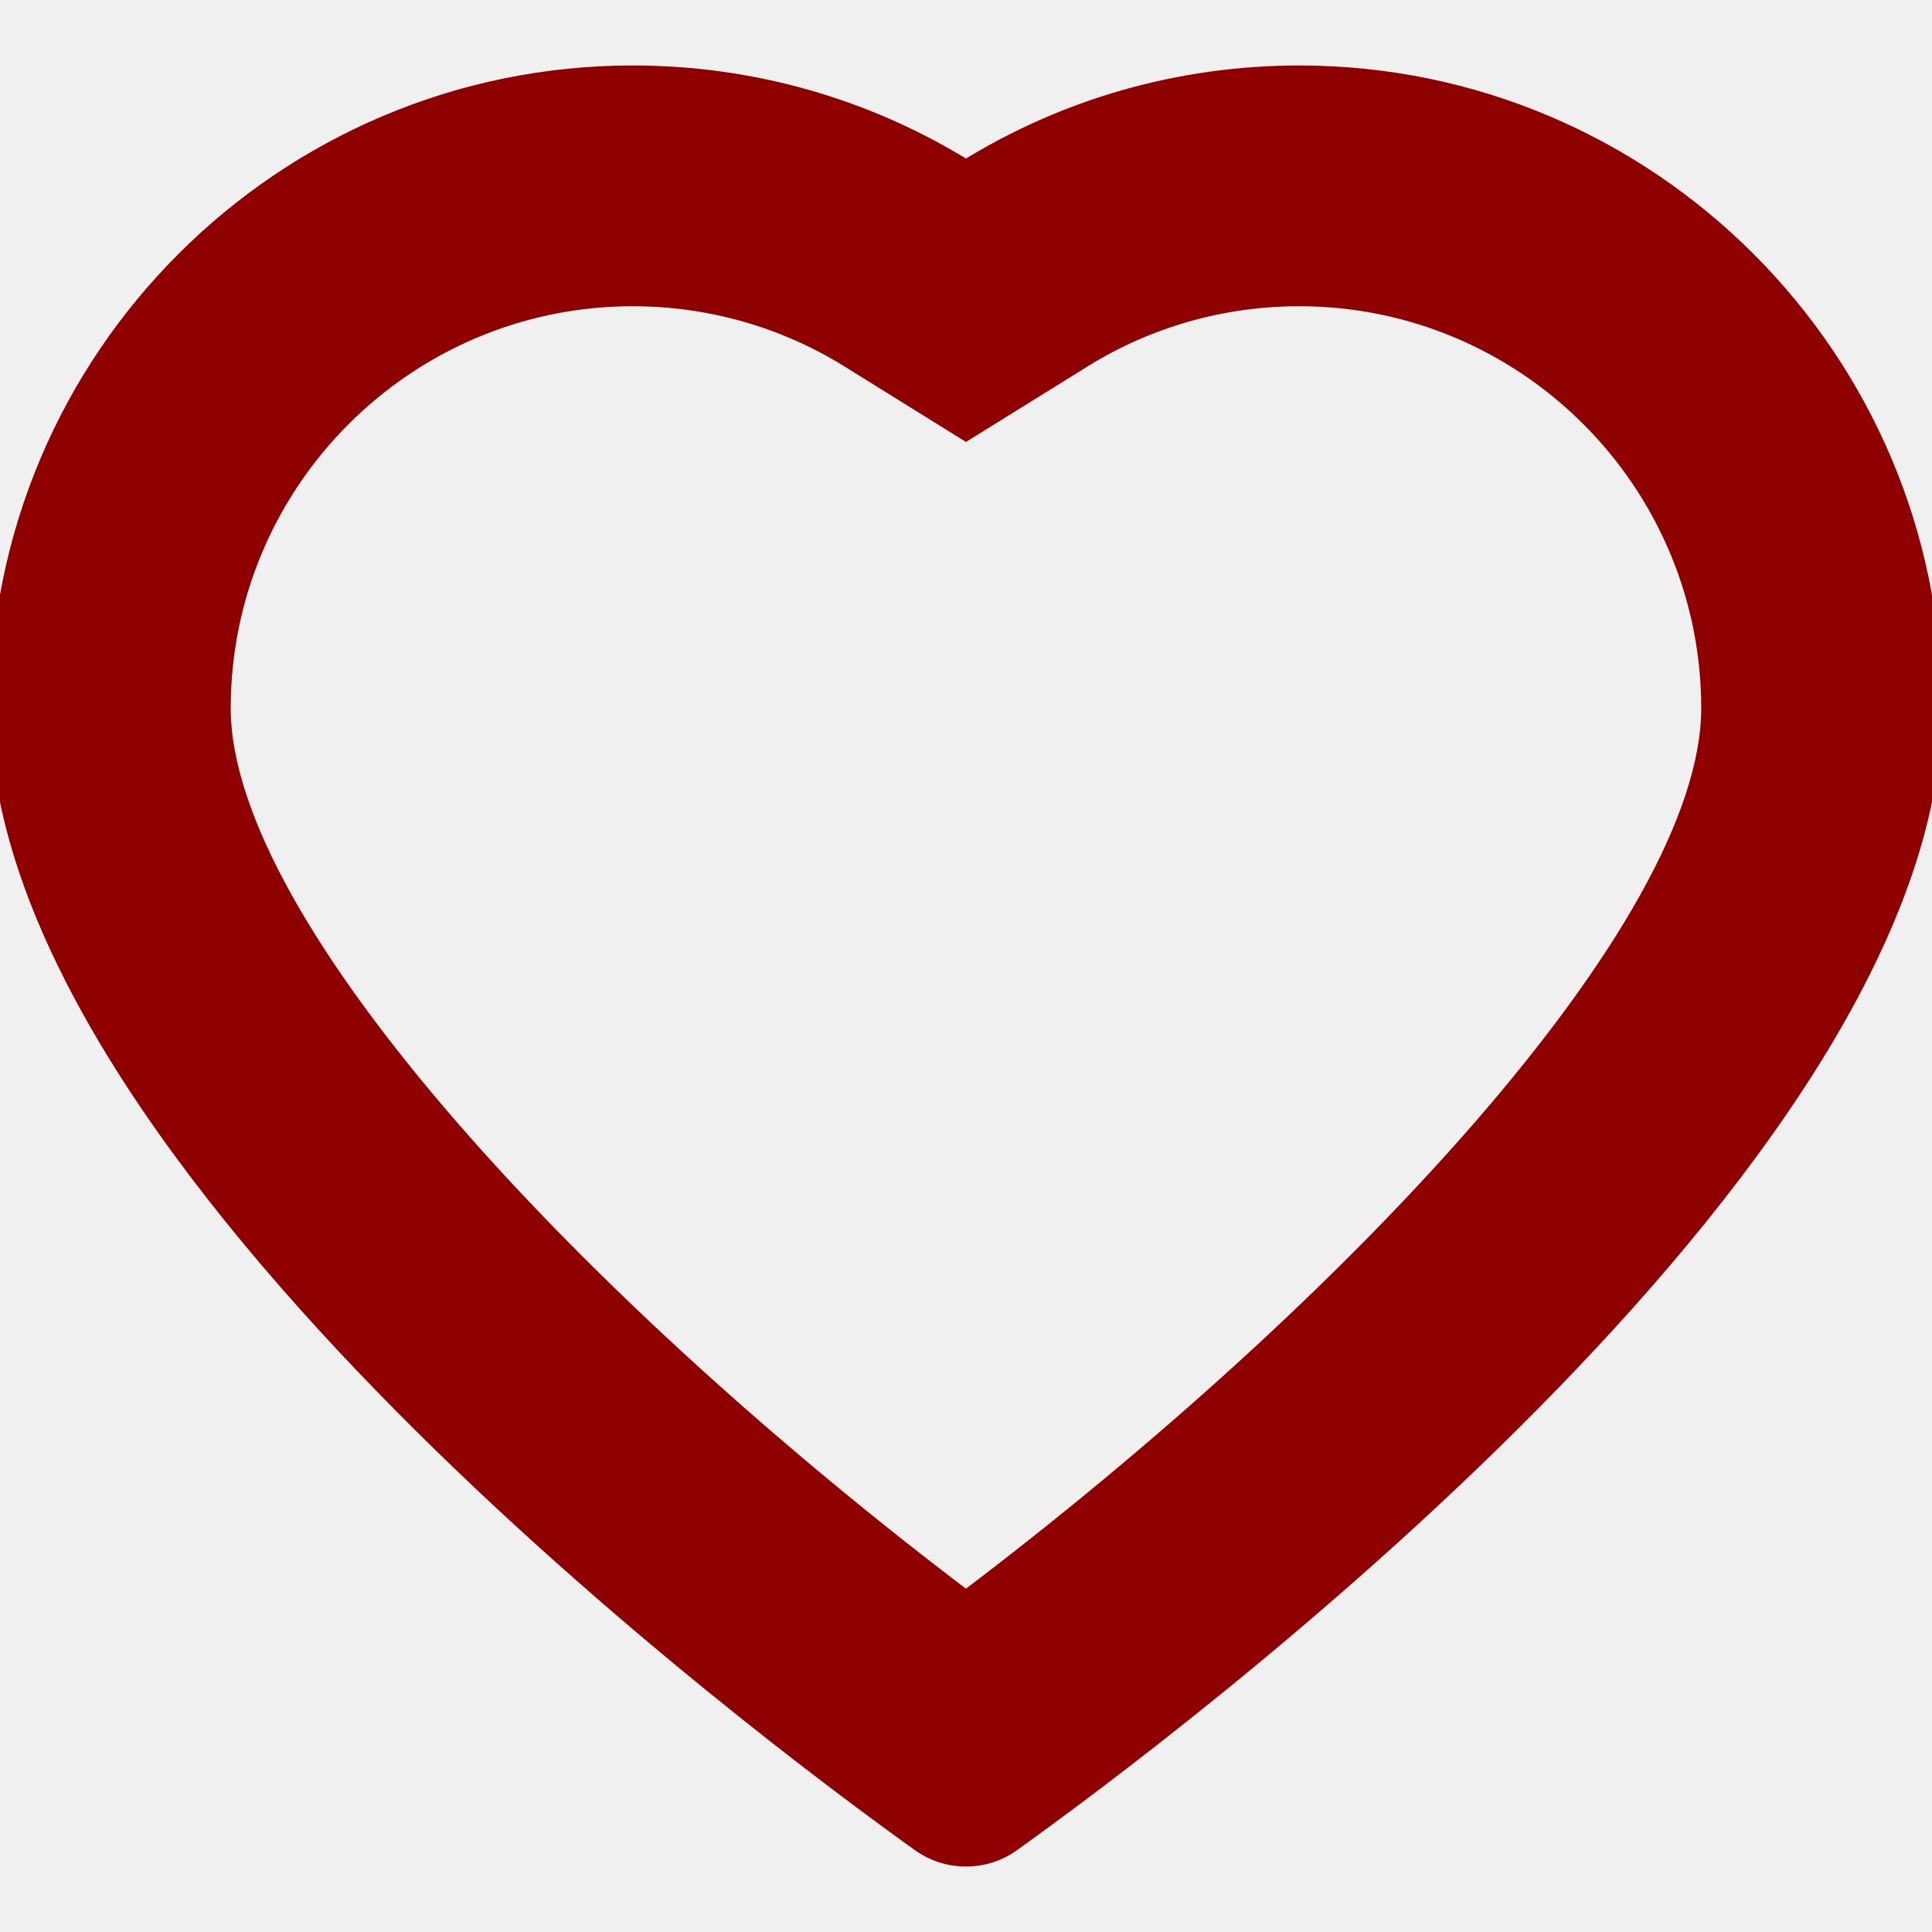
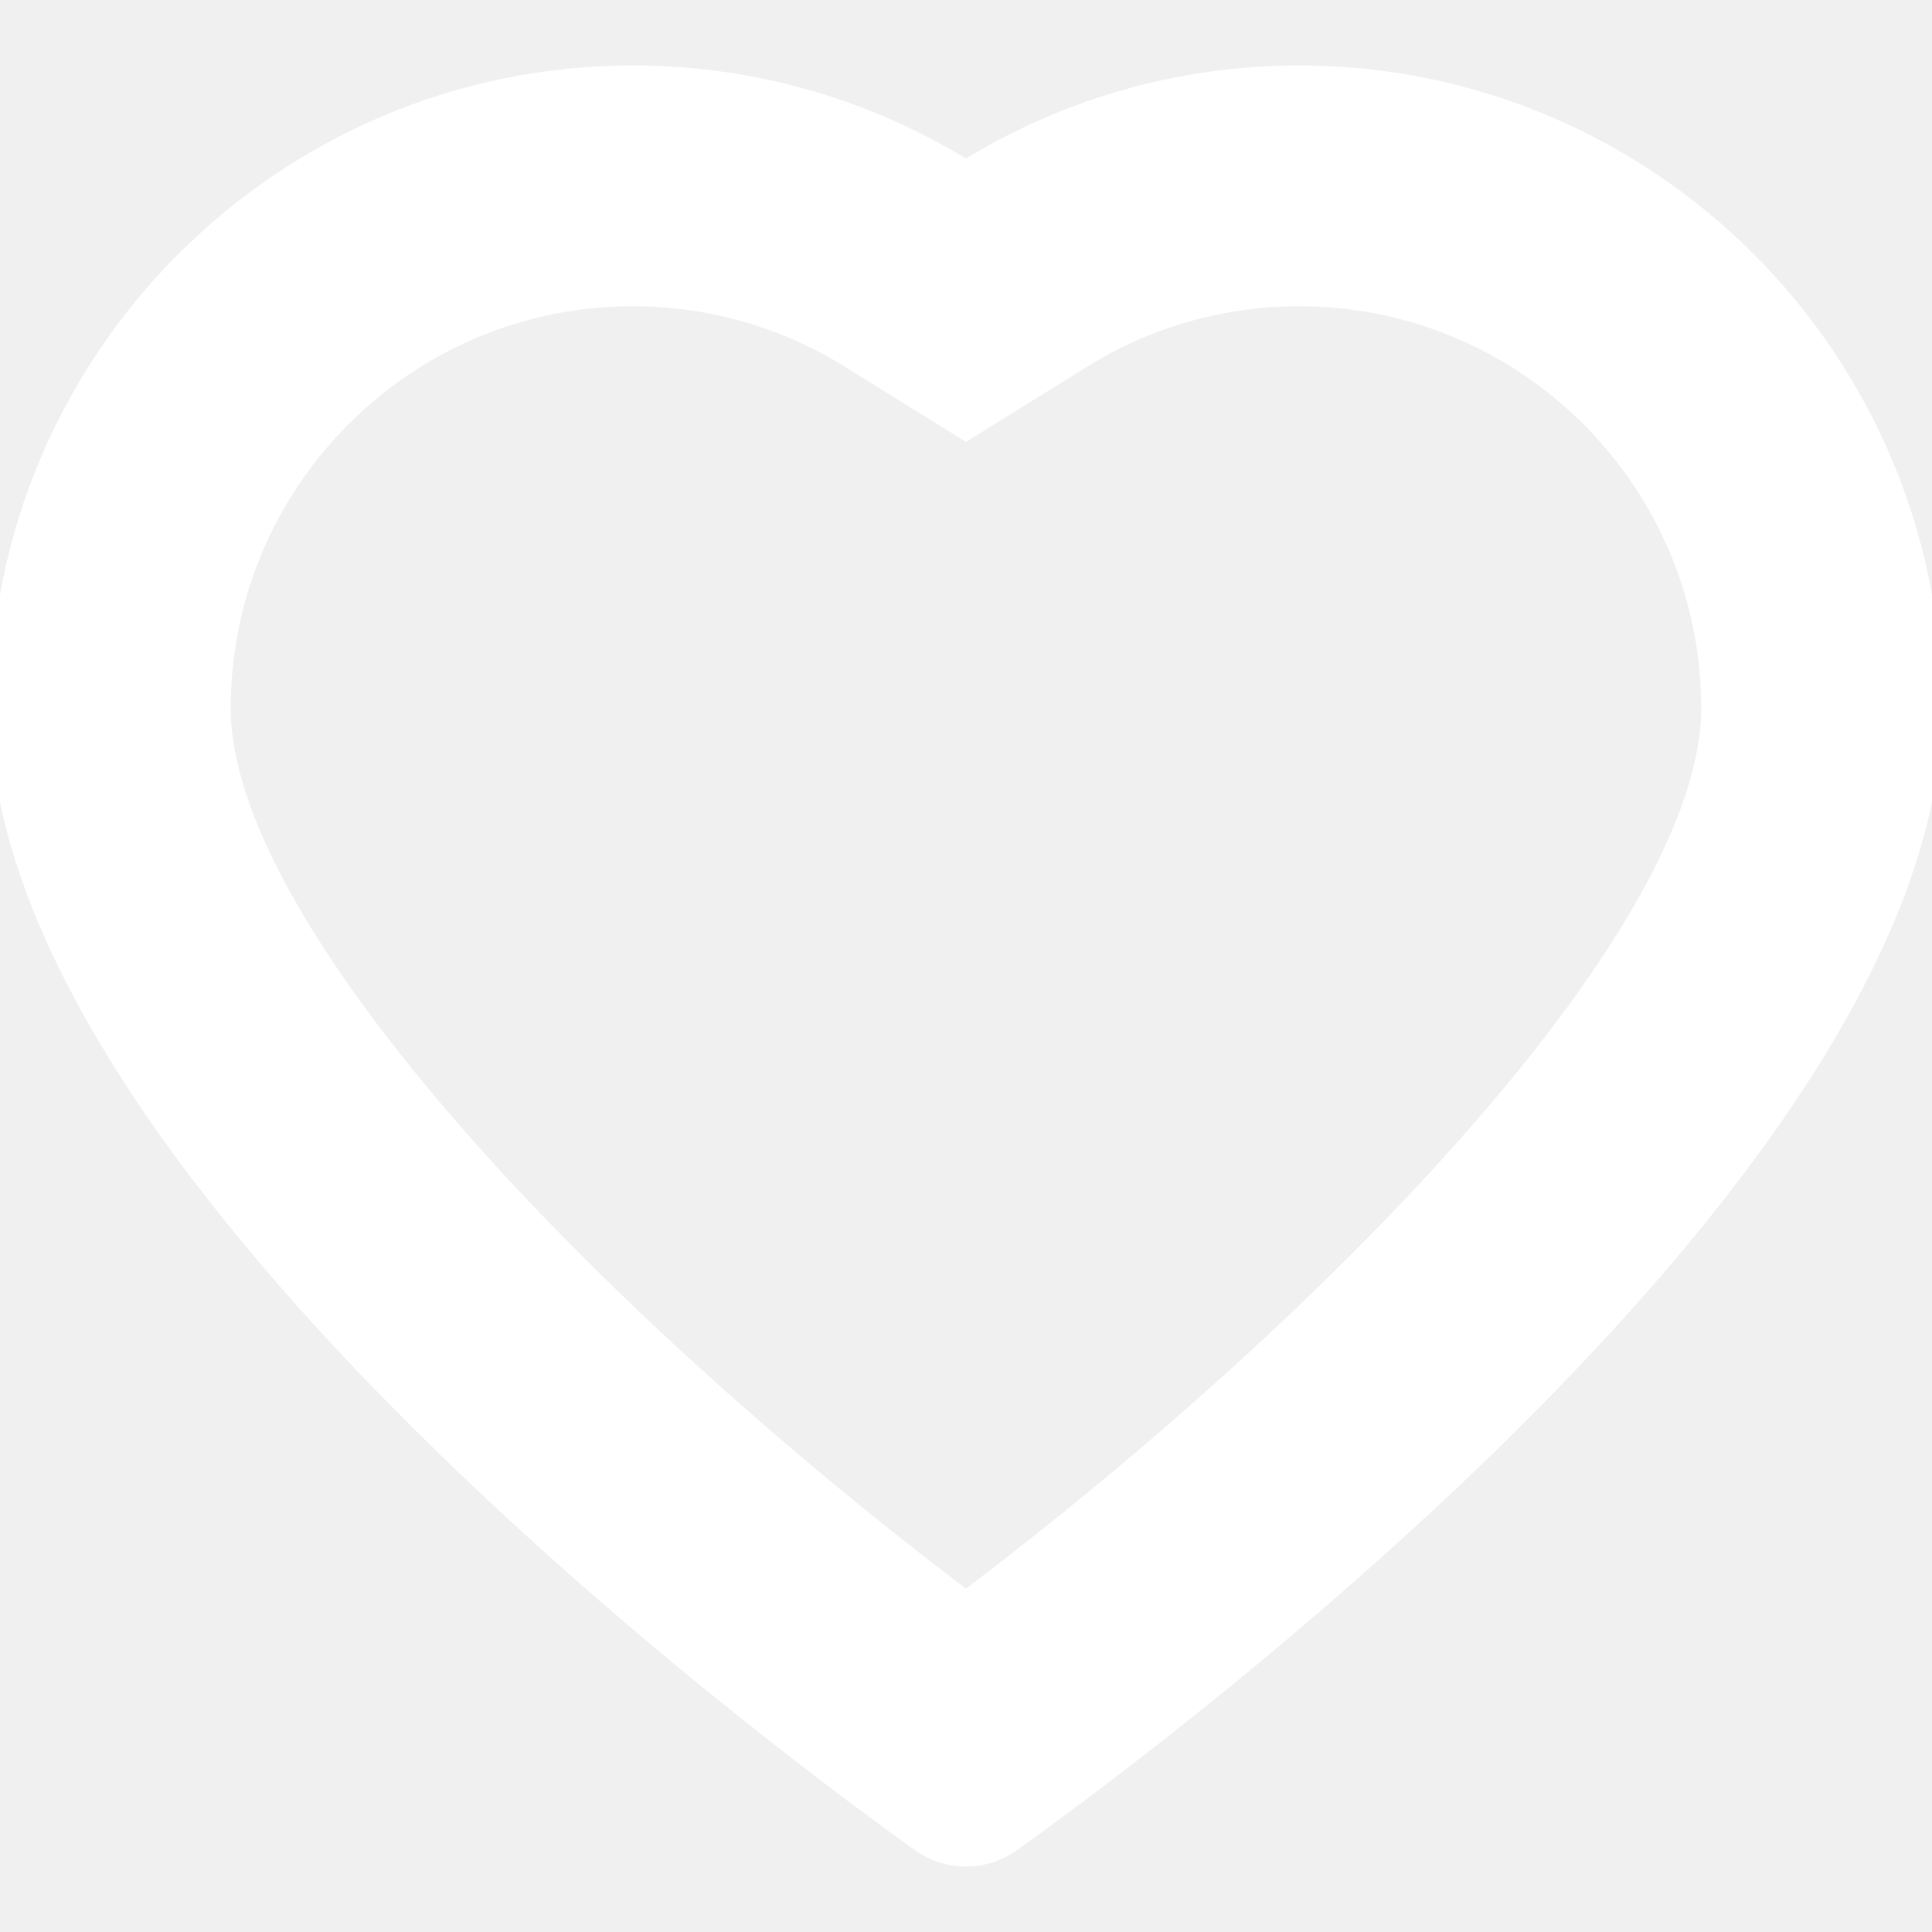
- <svg xmlns="http://www.w3.org/2000/svg" fill="#8f0000" version="1.1" id="Capa_1" width="800px" height="800px" viewBox="0 0 96.294 96.294" xml:space="preserve" stroke="#8f0000">
+ <svg xmlns="http://www.w3.org/2000/svg" fill="#ffffff" version="1.1" id="Capa_1" width="800px" height="800px" viewBox="0 0 96.294 96.294" xml:space="preserve" stroke="#ffffff">
  <g id="SVGRepo_bgCarrier" stroke-width="0" />
  <g id="SVGRepo_tracerCarrier" stroke-linecap="round" stroke-linejoin="round" />
  <g id="SVGRepo_iconCarrier">
    <g>
      <path d="M64.755,14.763c11.324,0,20.537,9.214,20.537,20.538c0,11.024-18.056,30.068-37.148,44.51 C29.066,65.389,11,46.337,11,35.301c0-11.324,9.213-20.538,20.537-20.538c3.836,0,7.572,1.062,10.806,3.07l5.803,3.605l5.804-3.604 C57.184,15.825,60.919,14.763,64.755,14.763 M64.755,3.763c-5.909,0-11.625,1.63-16.609,4.726 c-4.984-3.096-10.699-4.726-16.609-4.726C14.147,3.763,0,17.91,0,35.301c0,22.539,38.227,51.024,45.892,56.507 c0.663,0.473,1.442,0.723,2.255,0.723c0.816,0,1.599-0.252,2.257-0.727c7.664-5.483,45.89-33.981,45.89-56.503 C96.292,17.911,82.145,3.763,64.755,3.763L64.755,3.763z" />
    </g>
  </g>
</svg>
